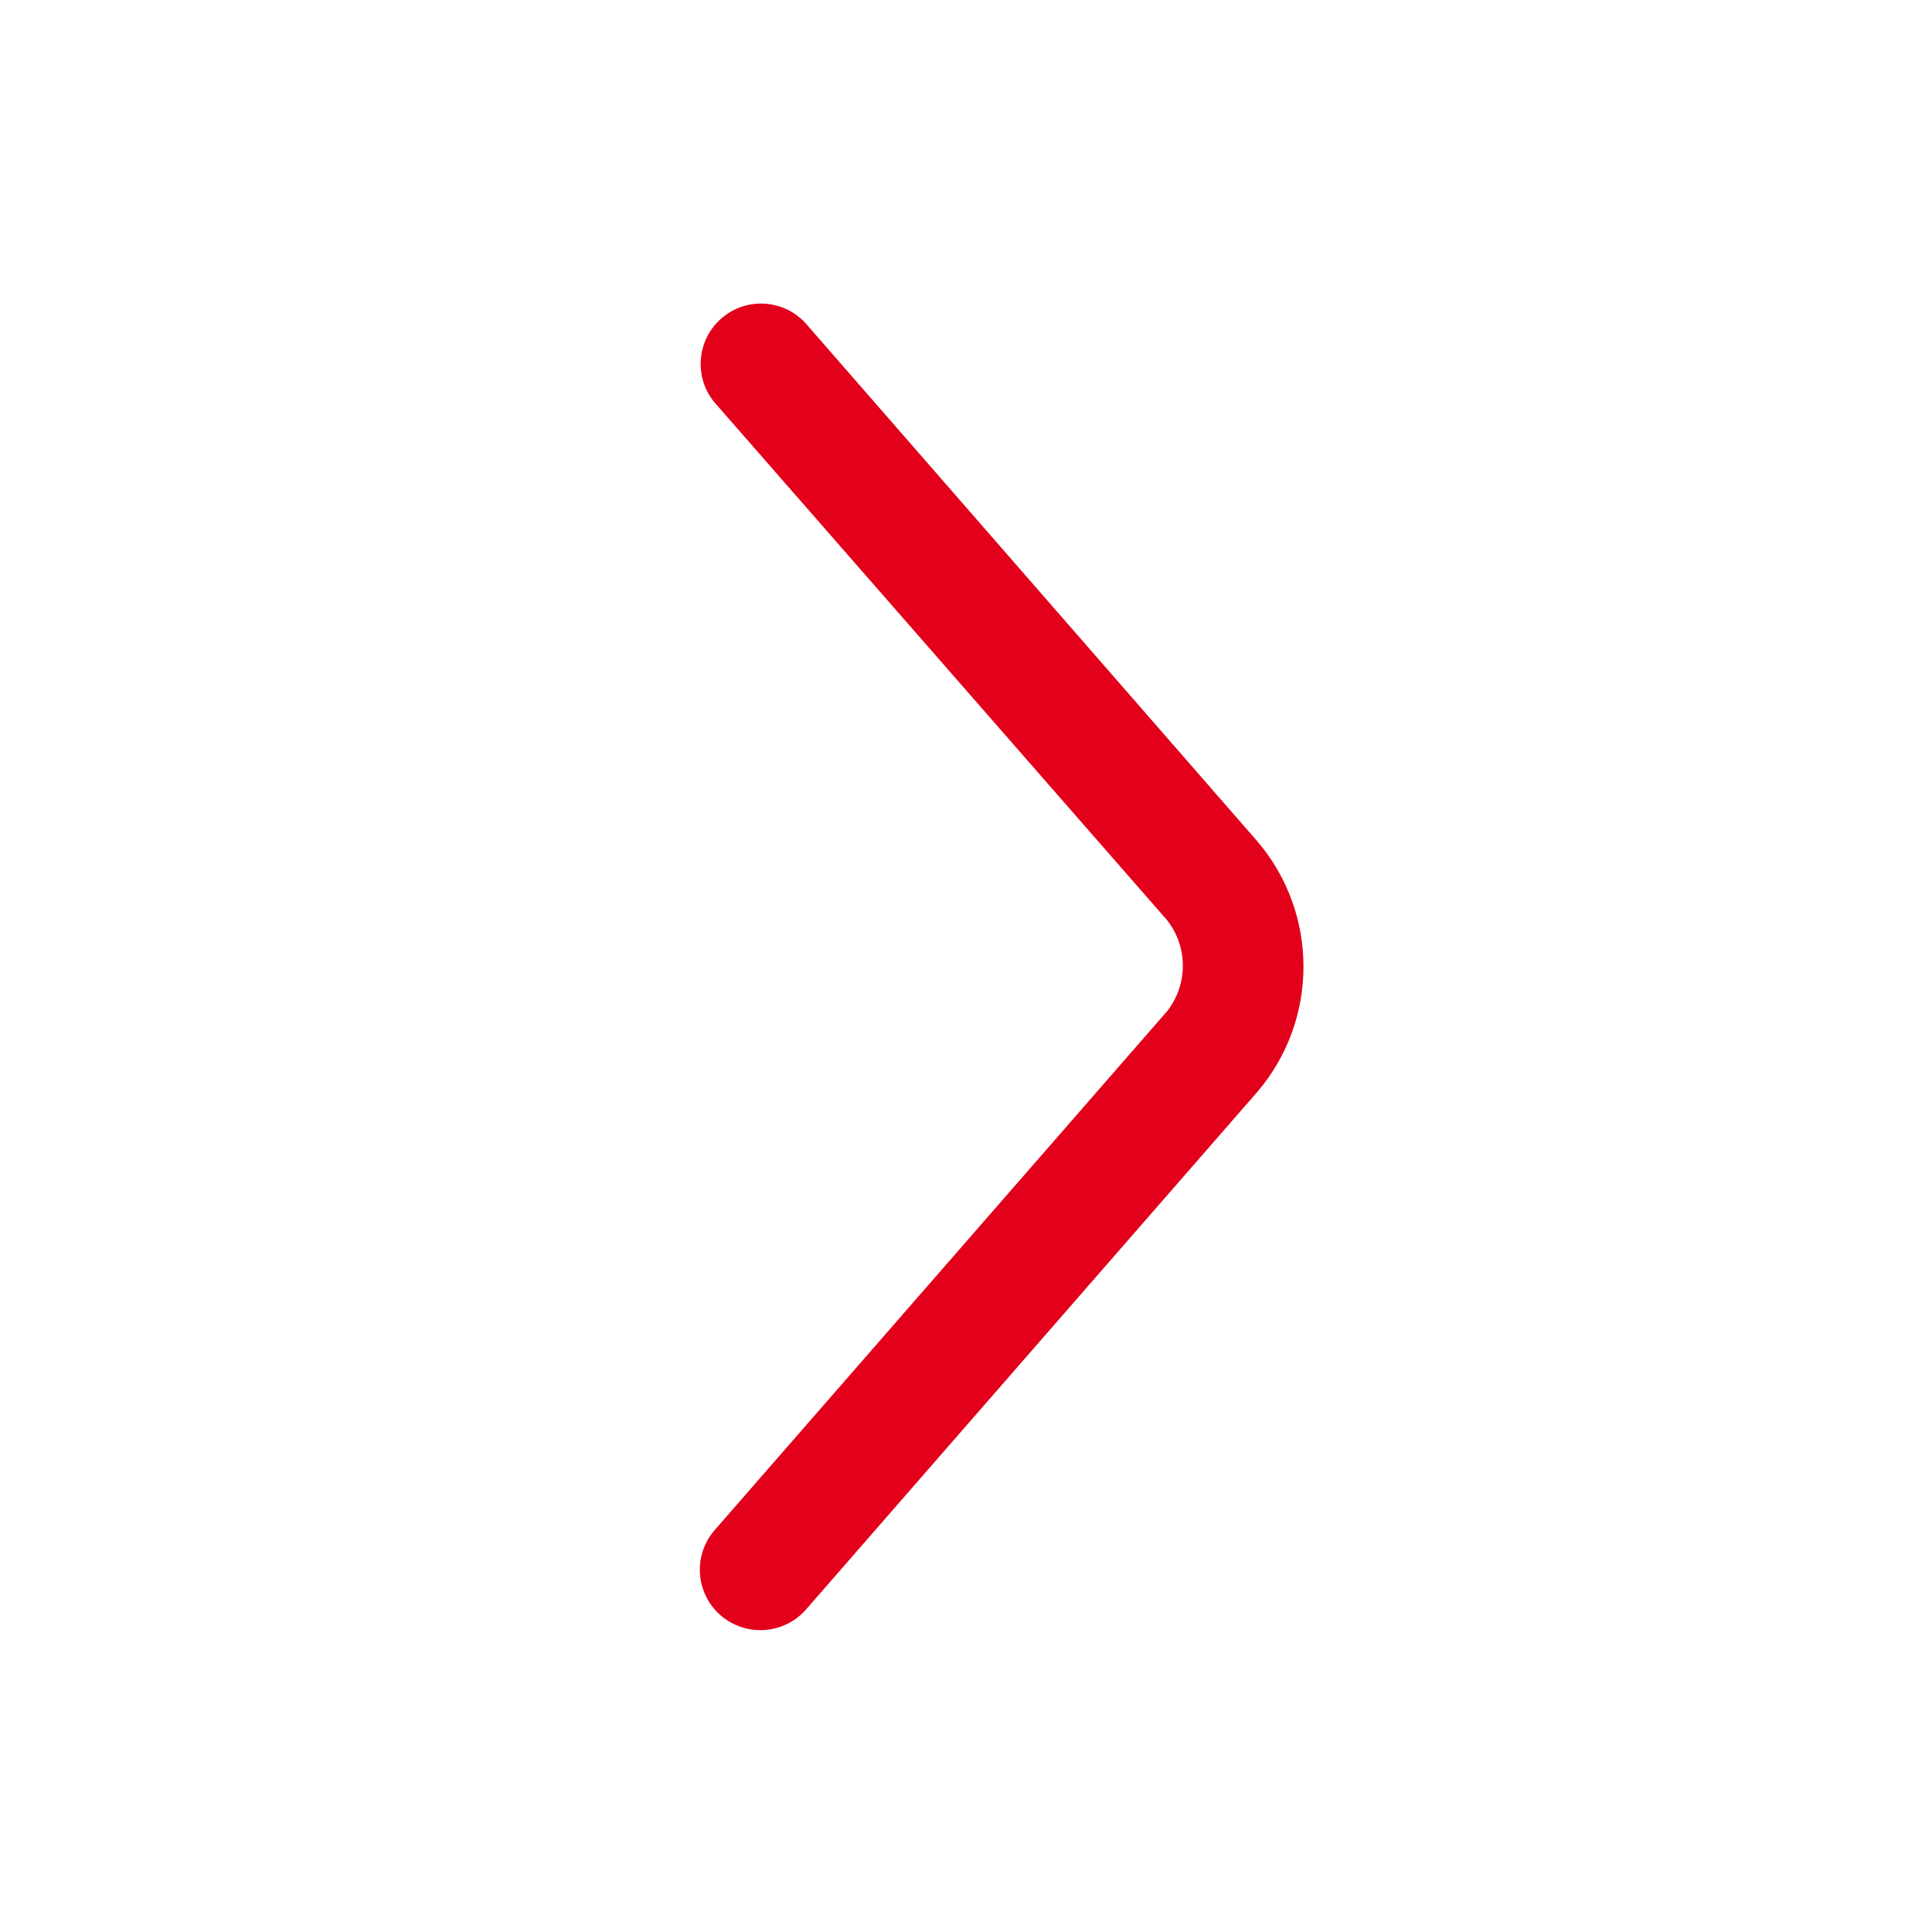
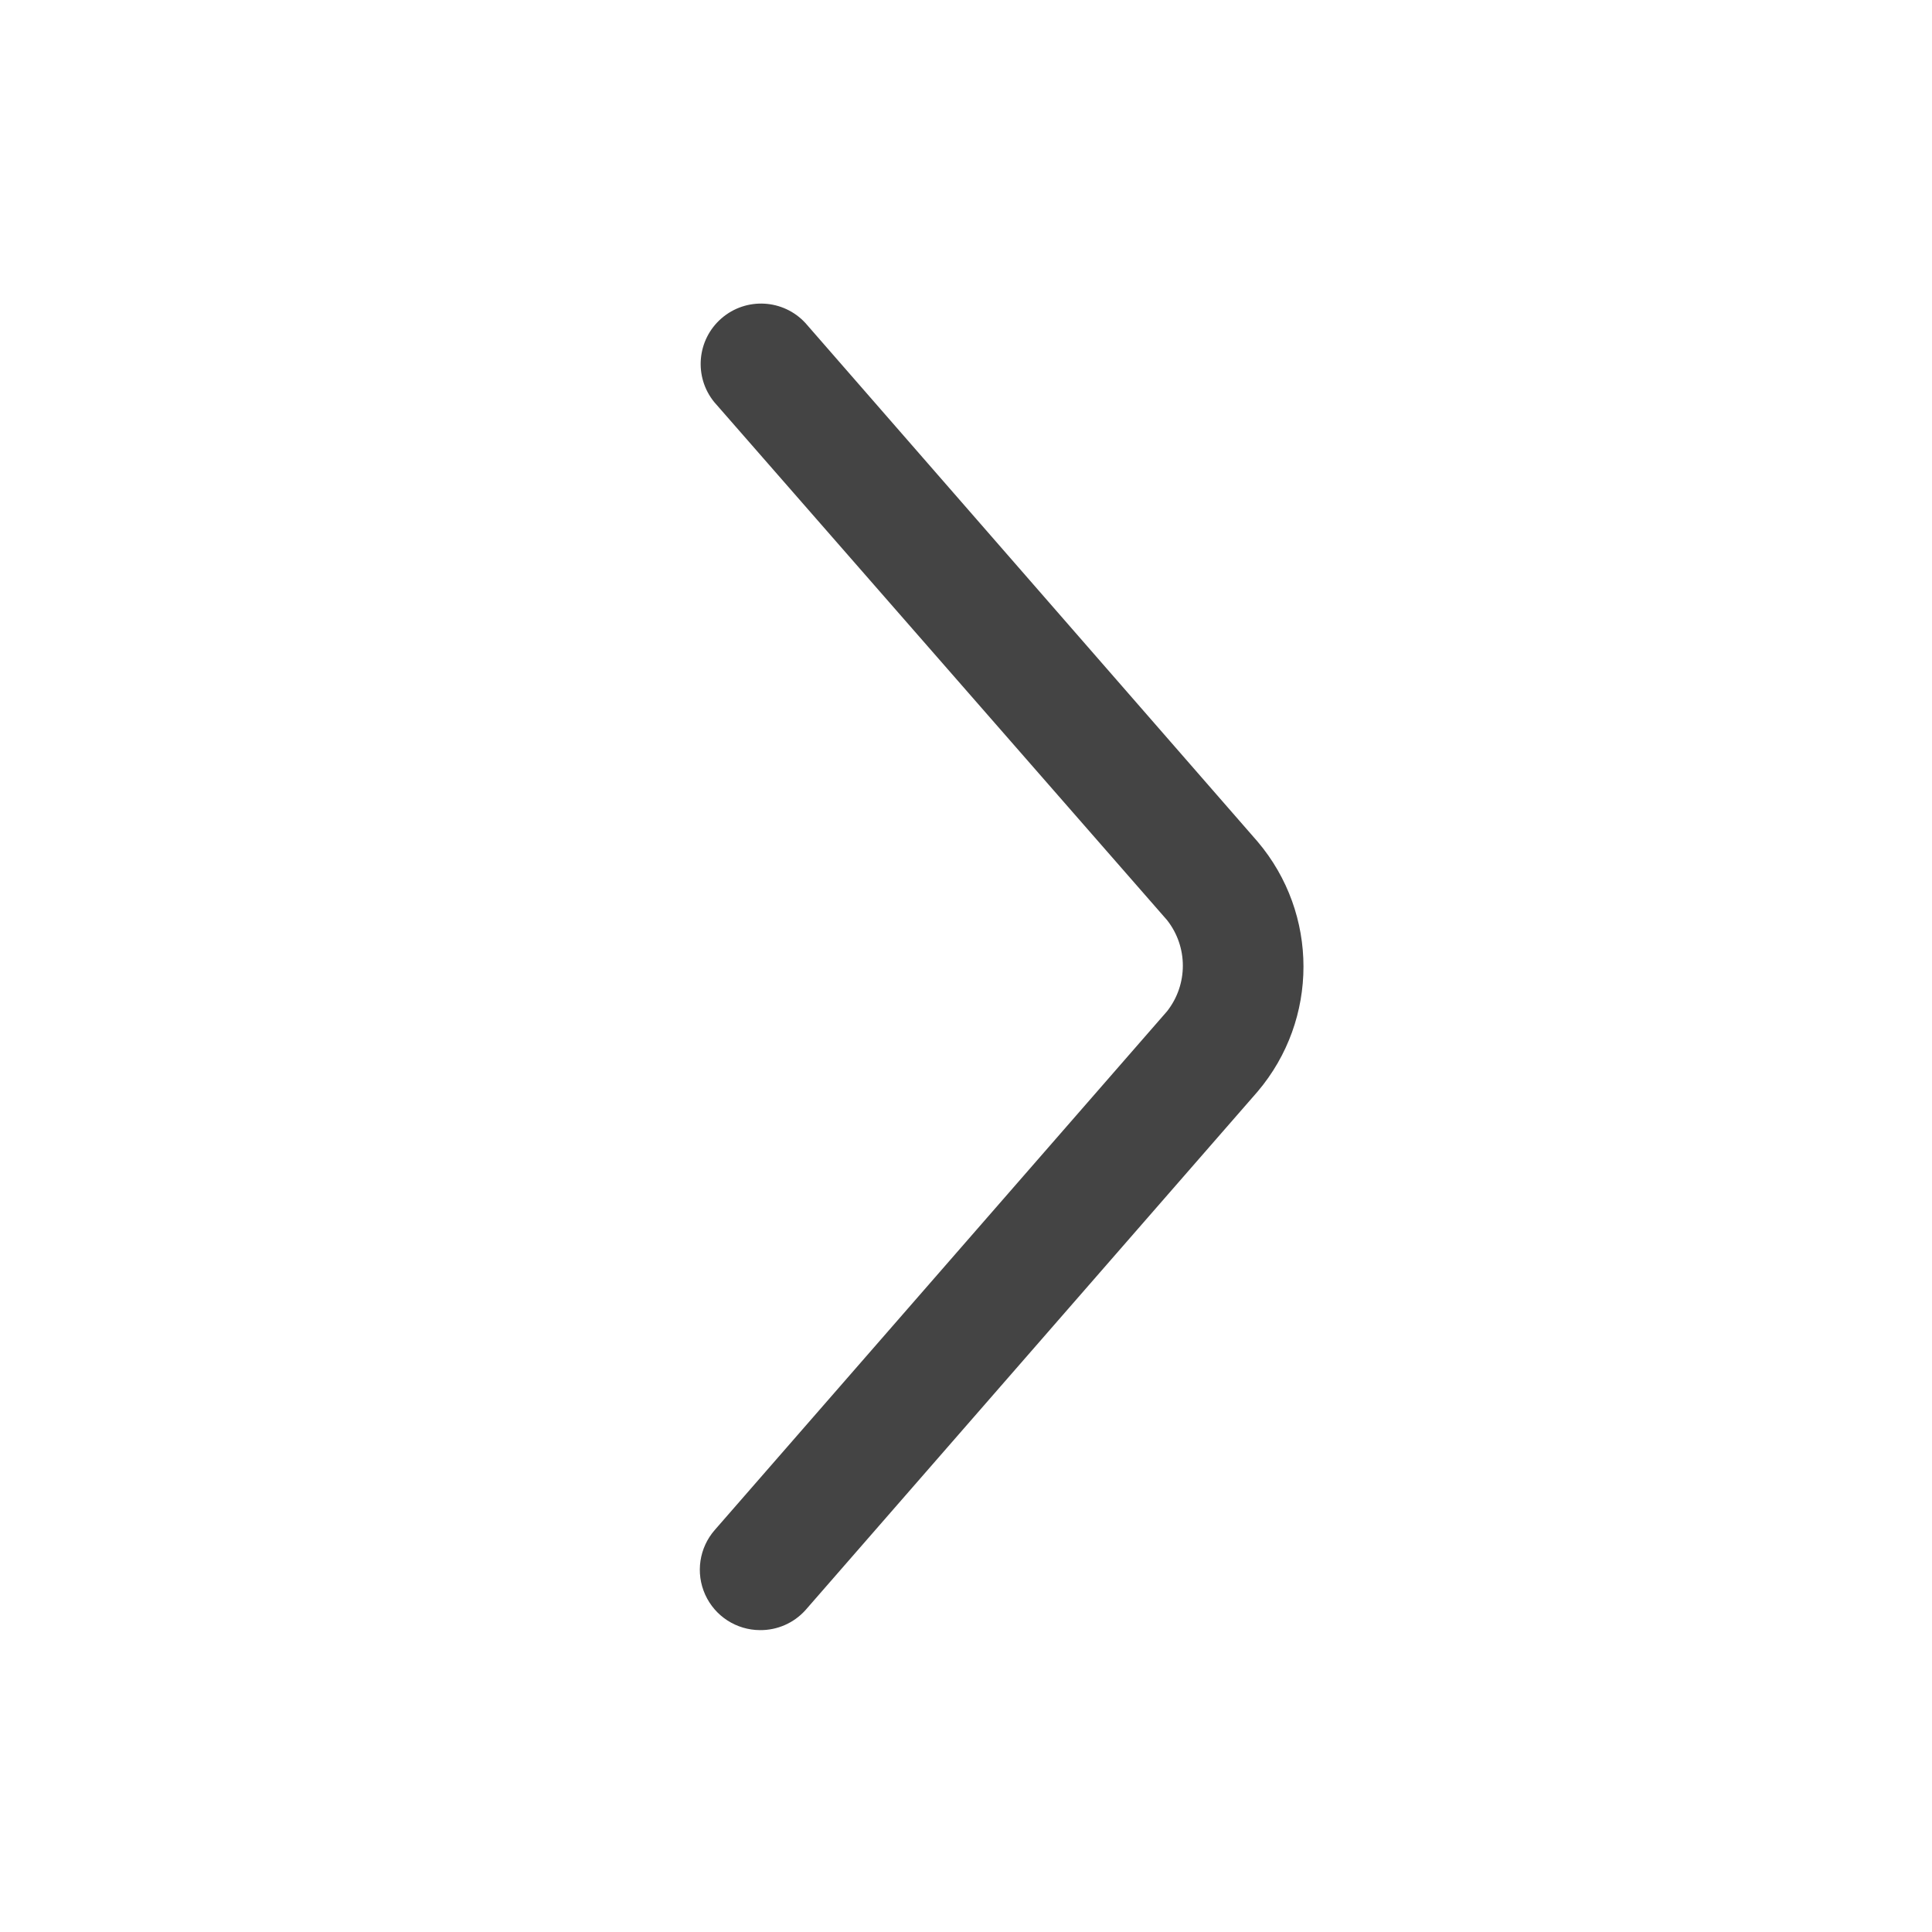
- <svg xmlns="http://www.w3.org/2000/svg" id="Icons" width="32" height="32" viewBox="0 0 32 32">
+ <svg xmlns="http://www.w3.org/2000/svg" id="Icons" viewBox="0 0 32 32">
  <g id="Arrow_Right" data-name="Arrow Right">
-     <path d="M12.59,27a1,1,0,0,1-.75-1.66l7.49-8.59a1.22,1.22,0,0,0,0-1.51L11.83,6.66a1,1,0,0,1,1.51-1.31l7.49,8.59a3.2,3.2,0,0,1,0,4.14l-7.49,8.59A1,1,0,0,1,12.59,27Z" style="fill:#e2001a" />
+     <path d="M12.59,27a1,1,0,0,1-.75-1.66l7.49-8.59a1.22,1.22,0,0,0,0-1.51L11.83,6.66a1,1,0,0,1,1.51-1.31l7.49,8.59a3.2,3.2,0,0,1,0,4.14l-7.49,8.59A1,1,0,0,1,12.59,27Z" style="fill:#444" />
  </g>
</svg>
